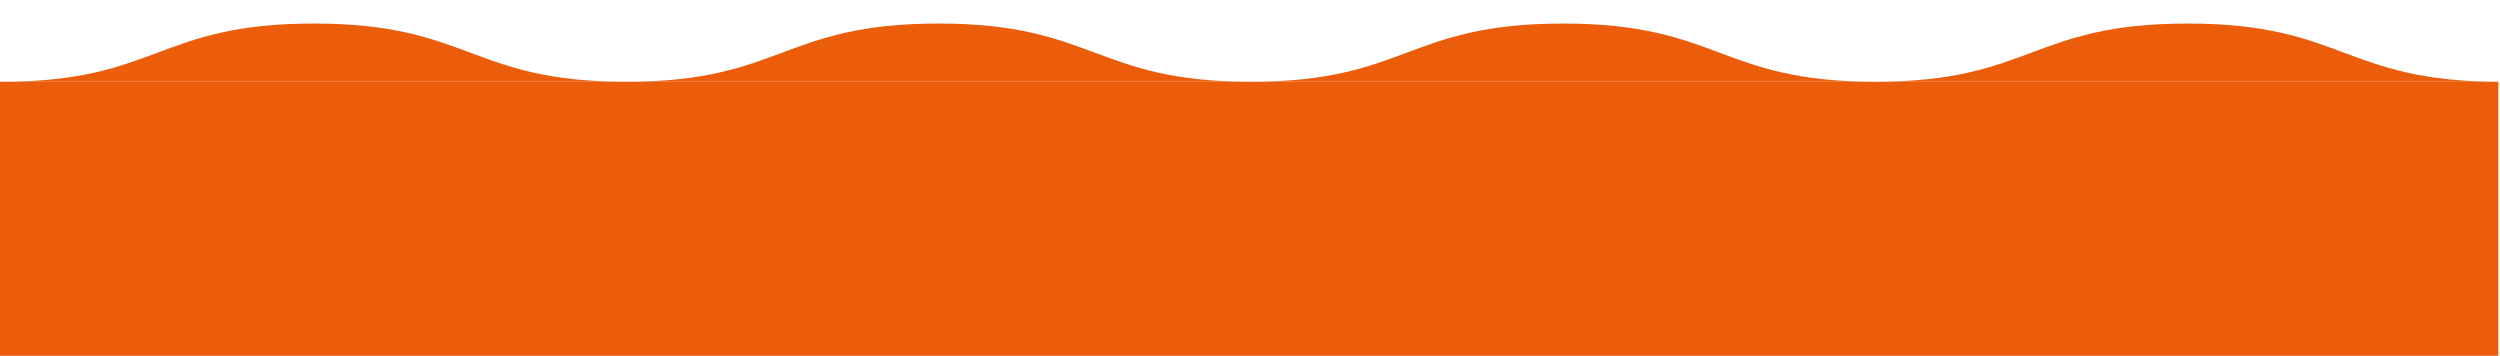
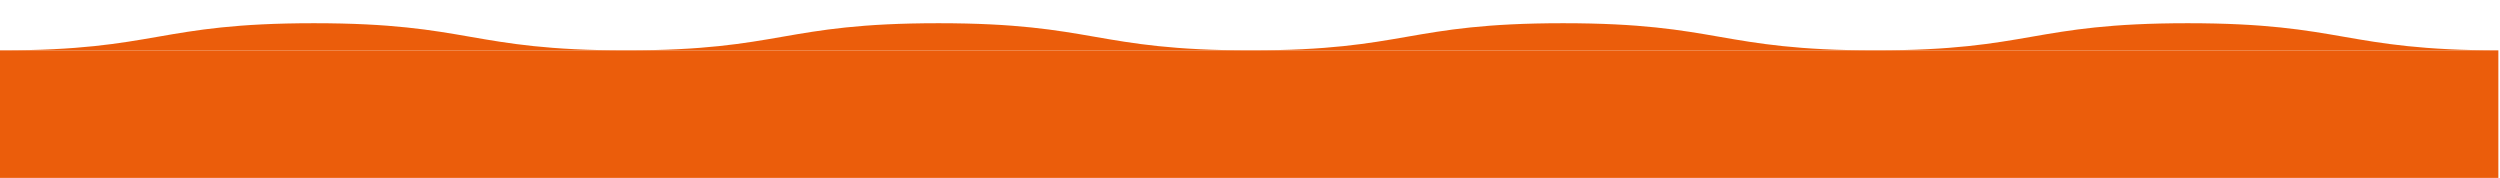
- <svg xmlns="http://www.w3.org/2000/svg" version="1.1" id="Ebene_2_00000023994356195402159460000012843433409337631111_" x="0px" y="0px" viewBox="0 0 764.5 108.8" style="enable-background:new 0 0 764.5 108.8;" xml:space="preserve">
+ <svg xmlns="http://www.w3.org/2000/svg" version="1.1" id="Ebene_2_00000023994356195402159460000012843433409337631111_" x="0px" y="0px" viewBox="0 0 764.5 54.4" style="enable-background:new 0 0 764.5 54.4;" xml:space="preserve">
  <style type="text/css">
	.st0{fill:#EB5D0B;}
</style>
  <g id="Ebene_1-2">
    <g>
-       <path class="st0" d="M764.5,25C716.8,25,716.8,7.2,669,7.2S621.2,25,573.5,25S525.8,7.2,478,7.2S430.2,25,382.5,25    S334.8,7.2,287,7.2S239.2,25,191.5,25C143.8,25,143.8,7.2,96,7.2S48.2,25,0.5,25" />
-       <rect y="25" class="st0" width="764" height="83.8" />
+       <path class="st0" d="M764.5,15.4c-47.7,0-47.7-8.3-95.5-8.3s-47.8,8.3-95.5,8.3S525.8,7.1,478,7.1s-47.8,8.3-95.5,8.3    S334.8,7.1,287,7.1s-47.8,8.3-95.5,8.3S143.8,7.1,96,7.1s-47.8,8.3-95.5,8.3" />
+       <rect y="15.4" class="st0" width="764" height="39" />
    </g>
  </g>
</svg>
